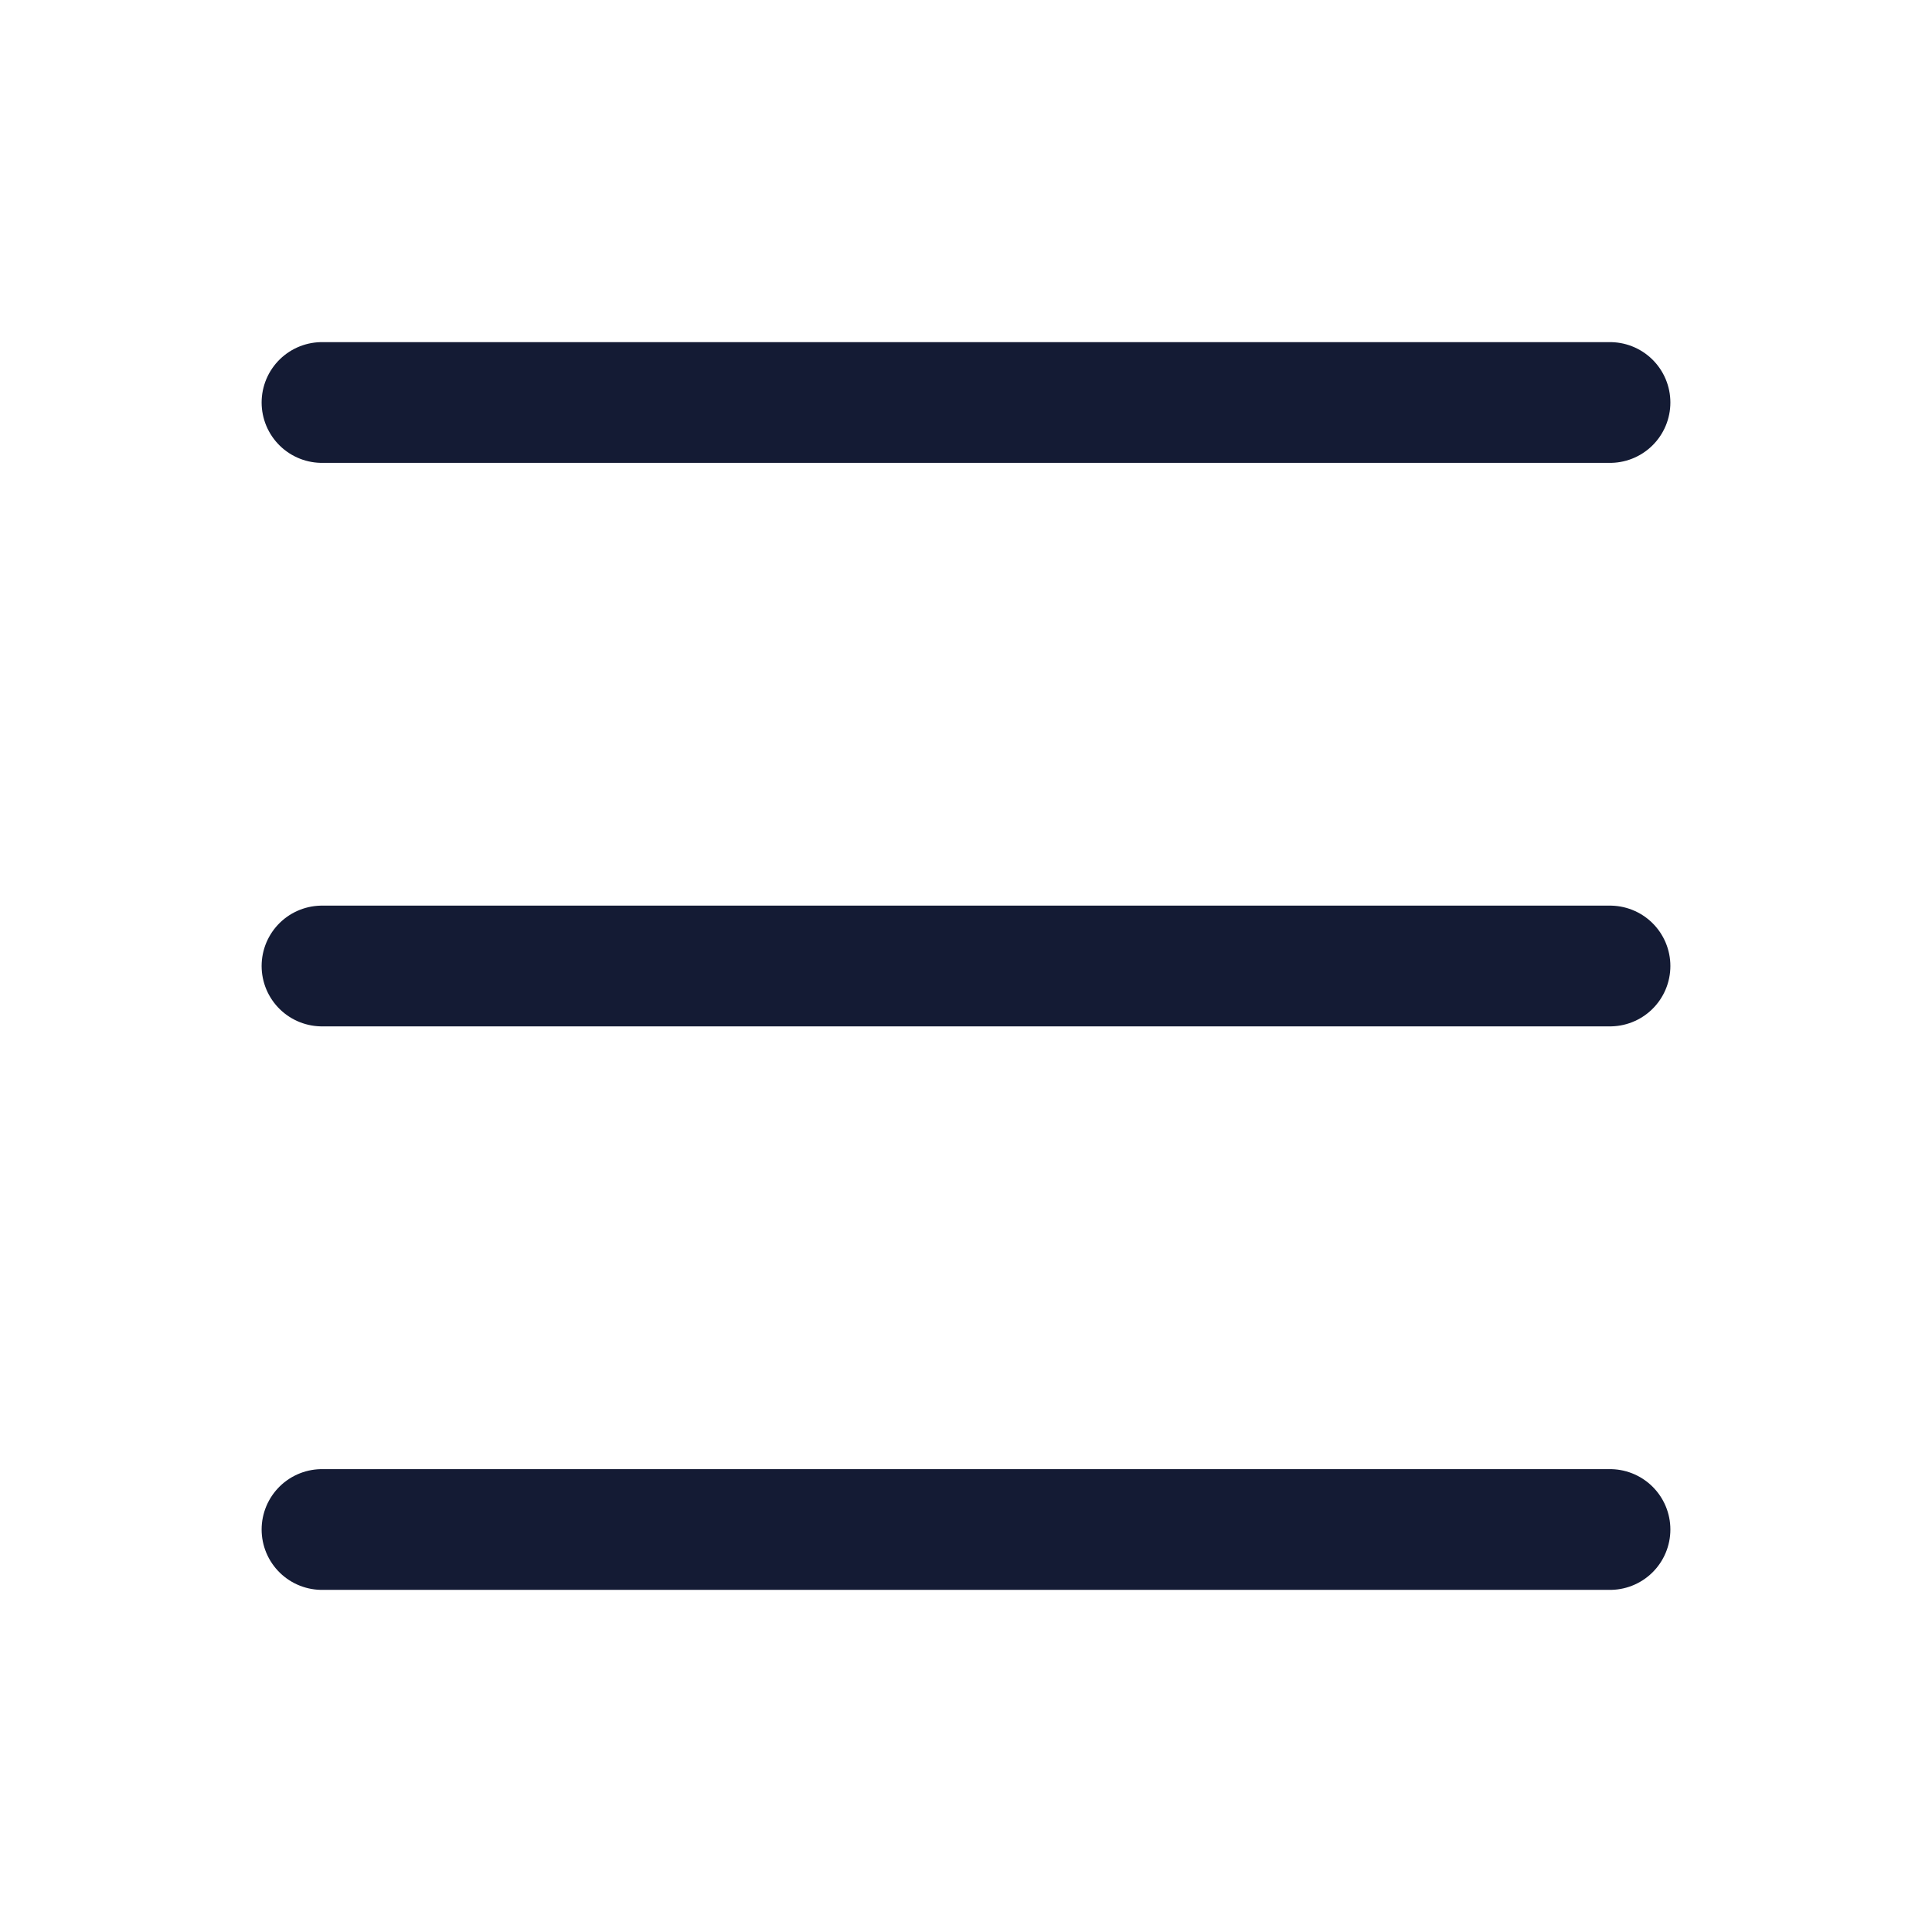
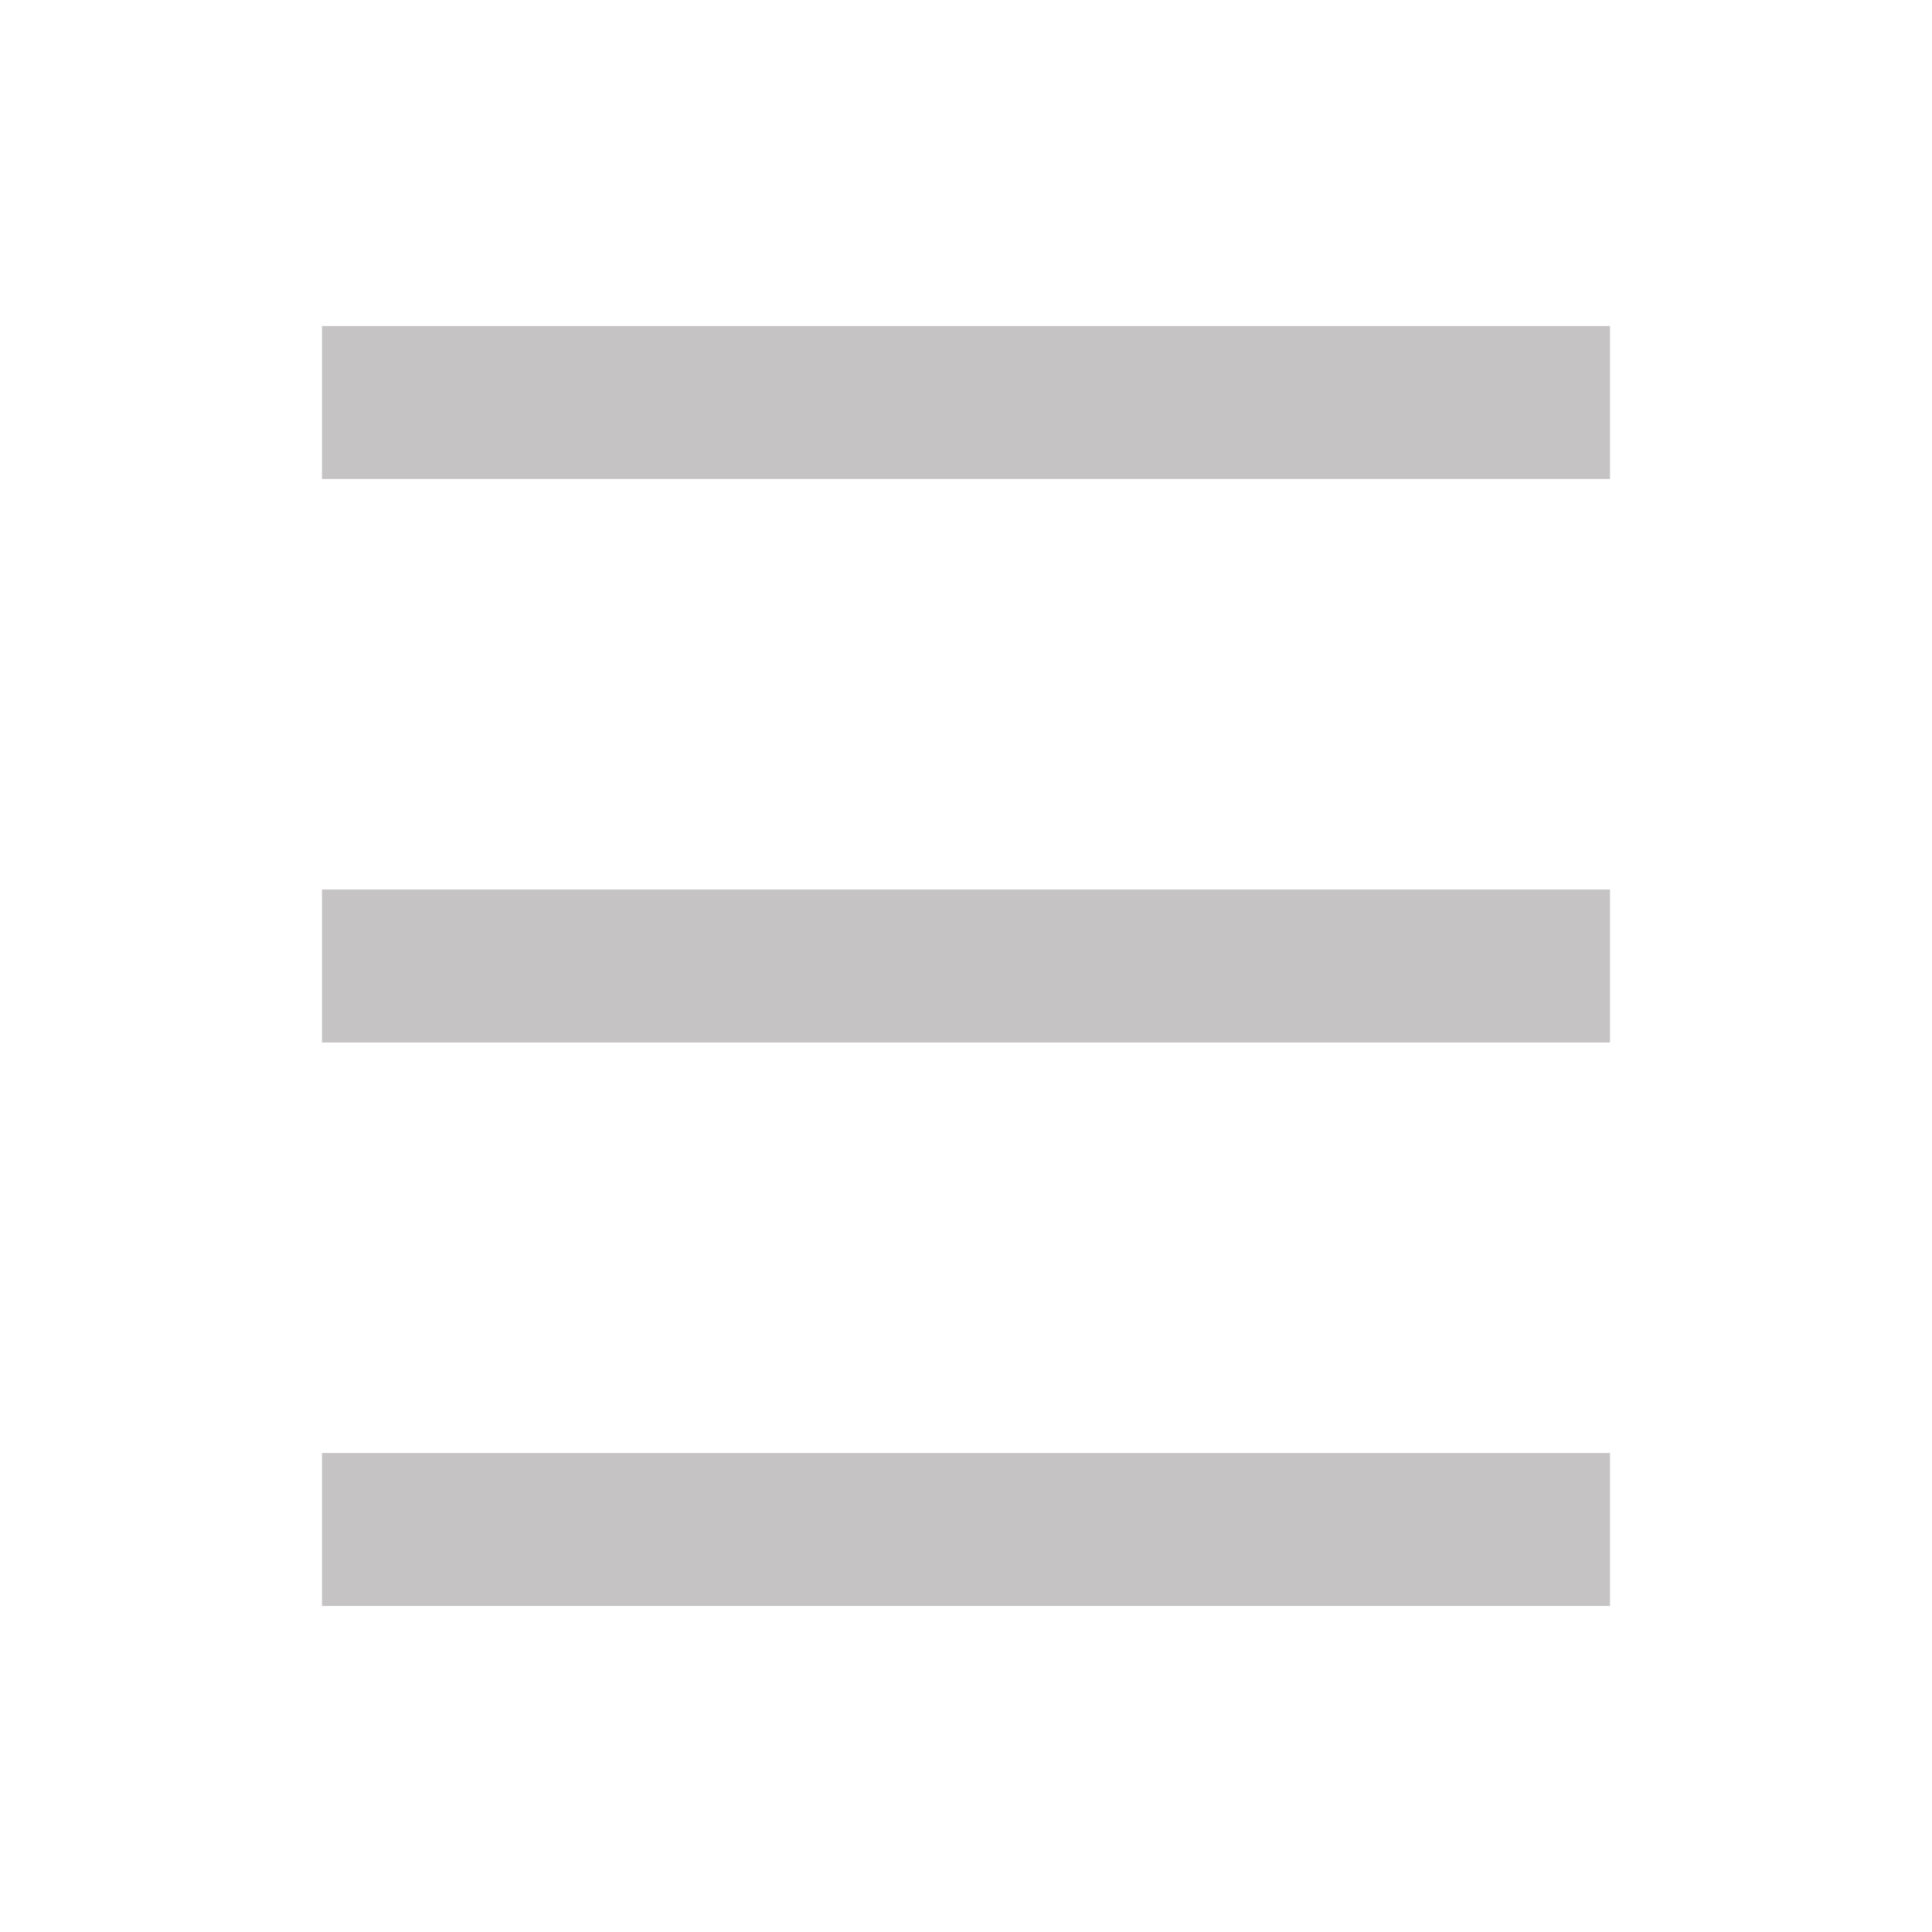
<svg xmlns="http://www.w3.org/2000/svg" width="24" height="24" viewBox="0 0 24 24" fill="none">
-   <path d="M4 5L20 5" stroke="#141B34" stroke-width="1.5" stroke-linecap="round" stroke-linejoin="round" />
-   <path d="M4 12L20 12" stroke="#141B34" stroke-width="1.5" stroke-linecap="round" stroke-linejoin="round" />
-   <path d="M4 19L20 19" stroke="#141B34" stroke-width="1.5" stroke-linecap="round" stroke-linejoin="round" />
+   <path d="M4 5L20 5" stroke="#c5c3c3" stroke-width="1.9" stroke-linecap="butt" stroke-linejoin="miter" />
+   <path d="M4 12L20 12" stroke="#c5c3c3" stroke-width="1.9" stroke-linecap="butt" stroke-linejoin="miter" />
+   <path d="M4 19L20 19" stroke="#c5c3c3" stroke-width="1.9" stroke-linecap="butt" stroke-linejoin="miter" />
</svg>
